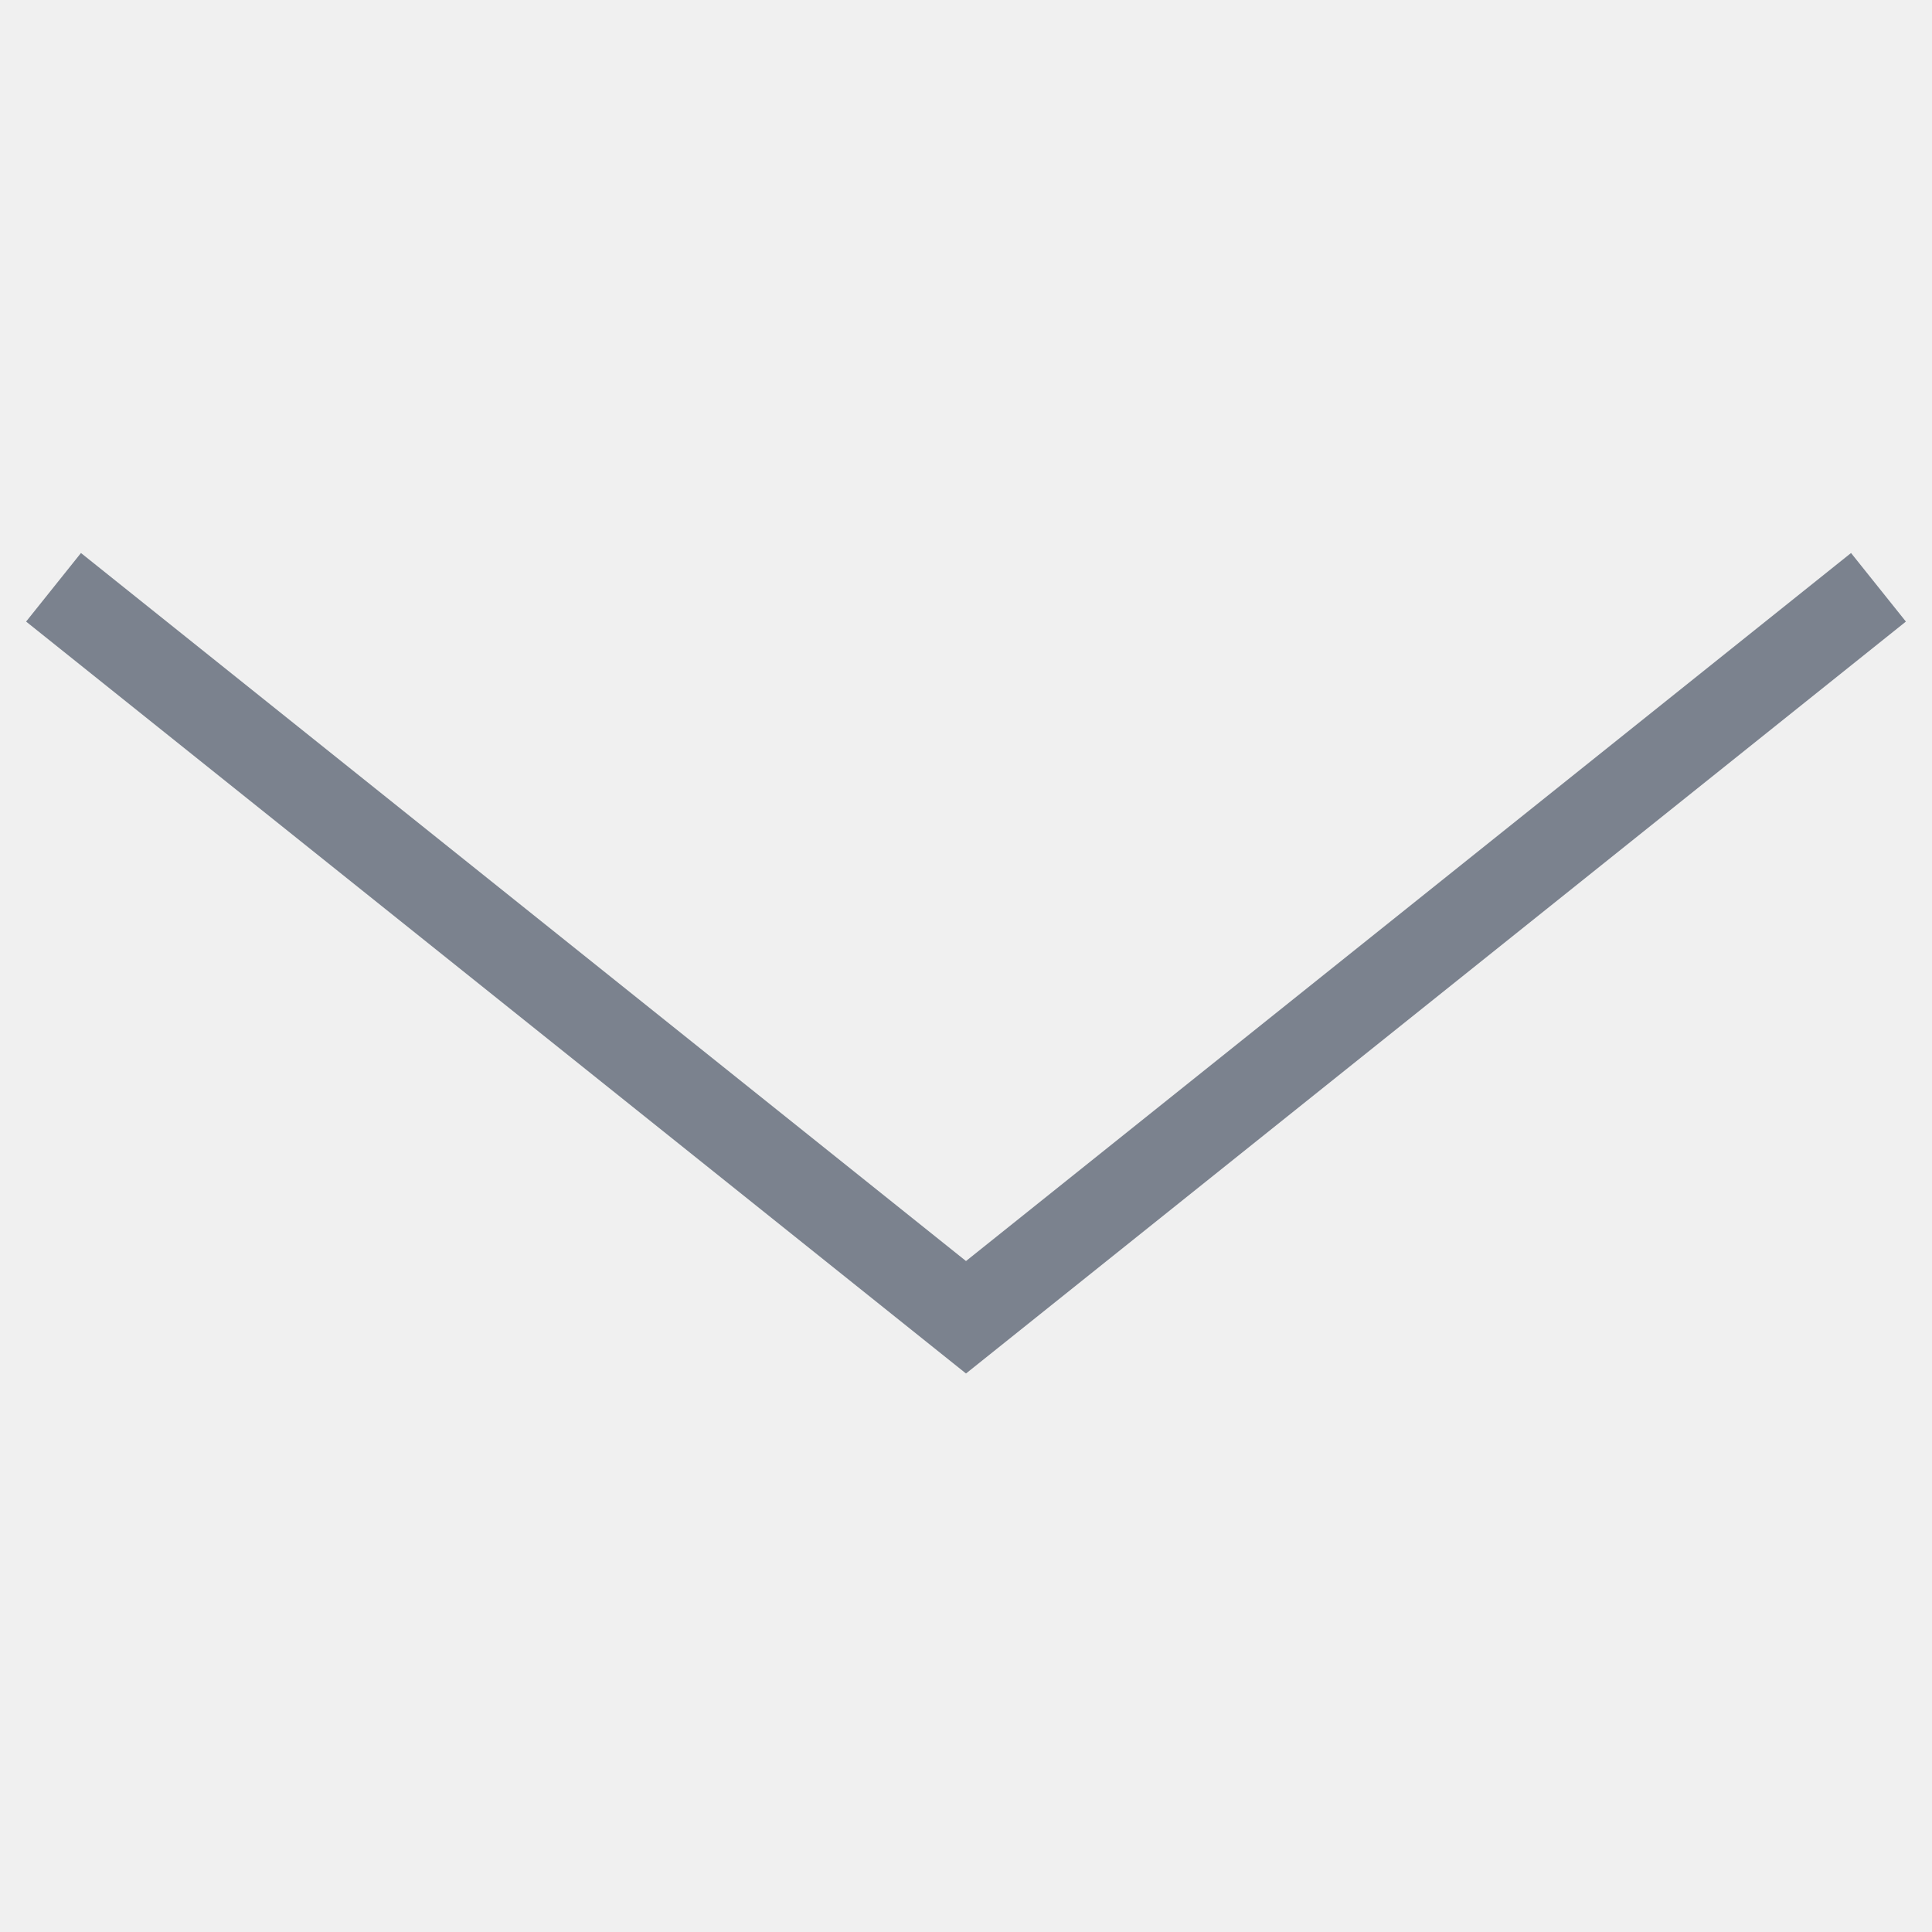
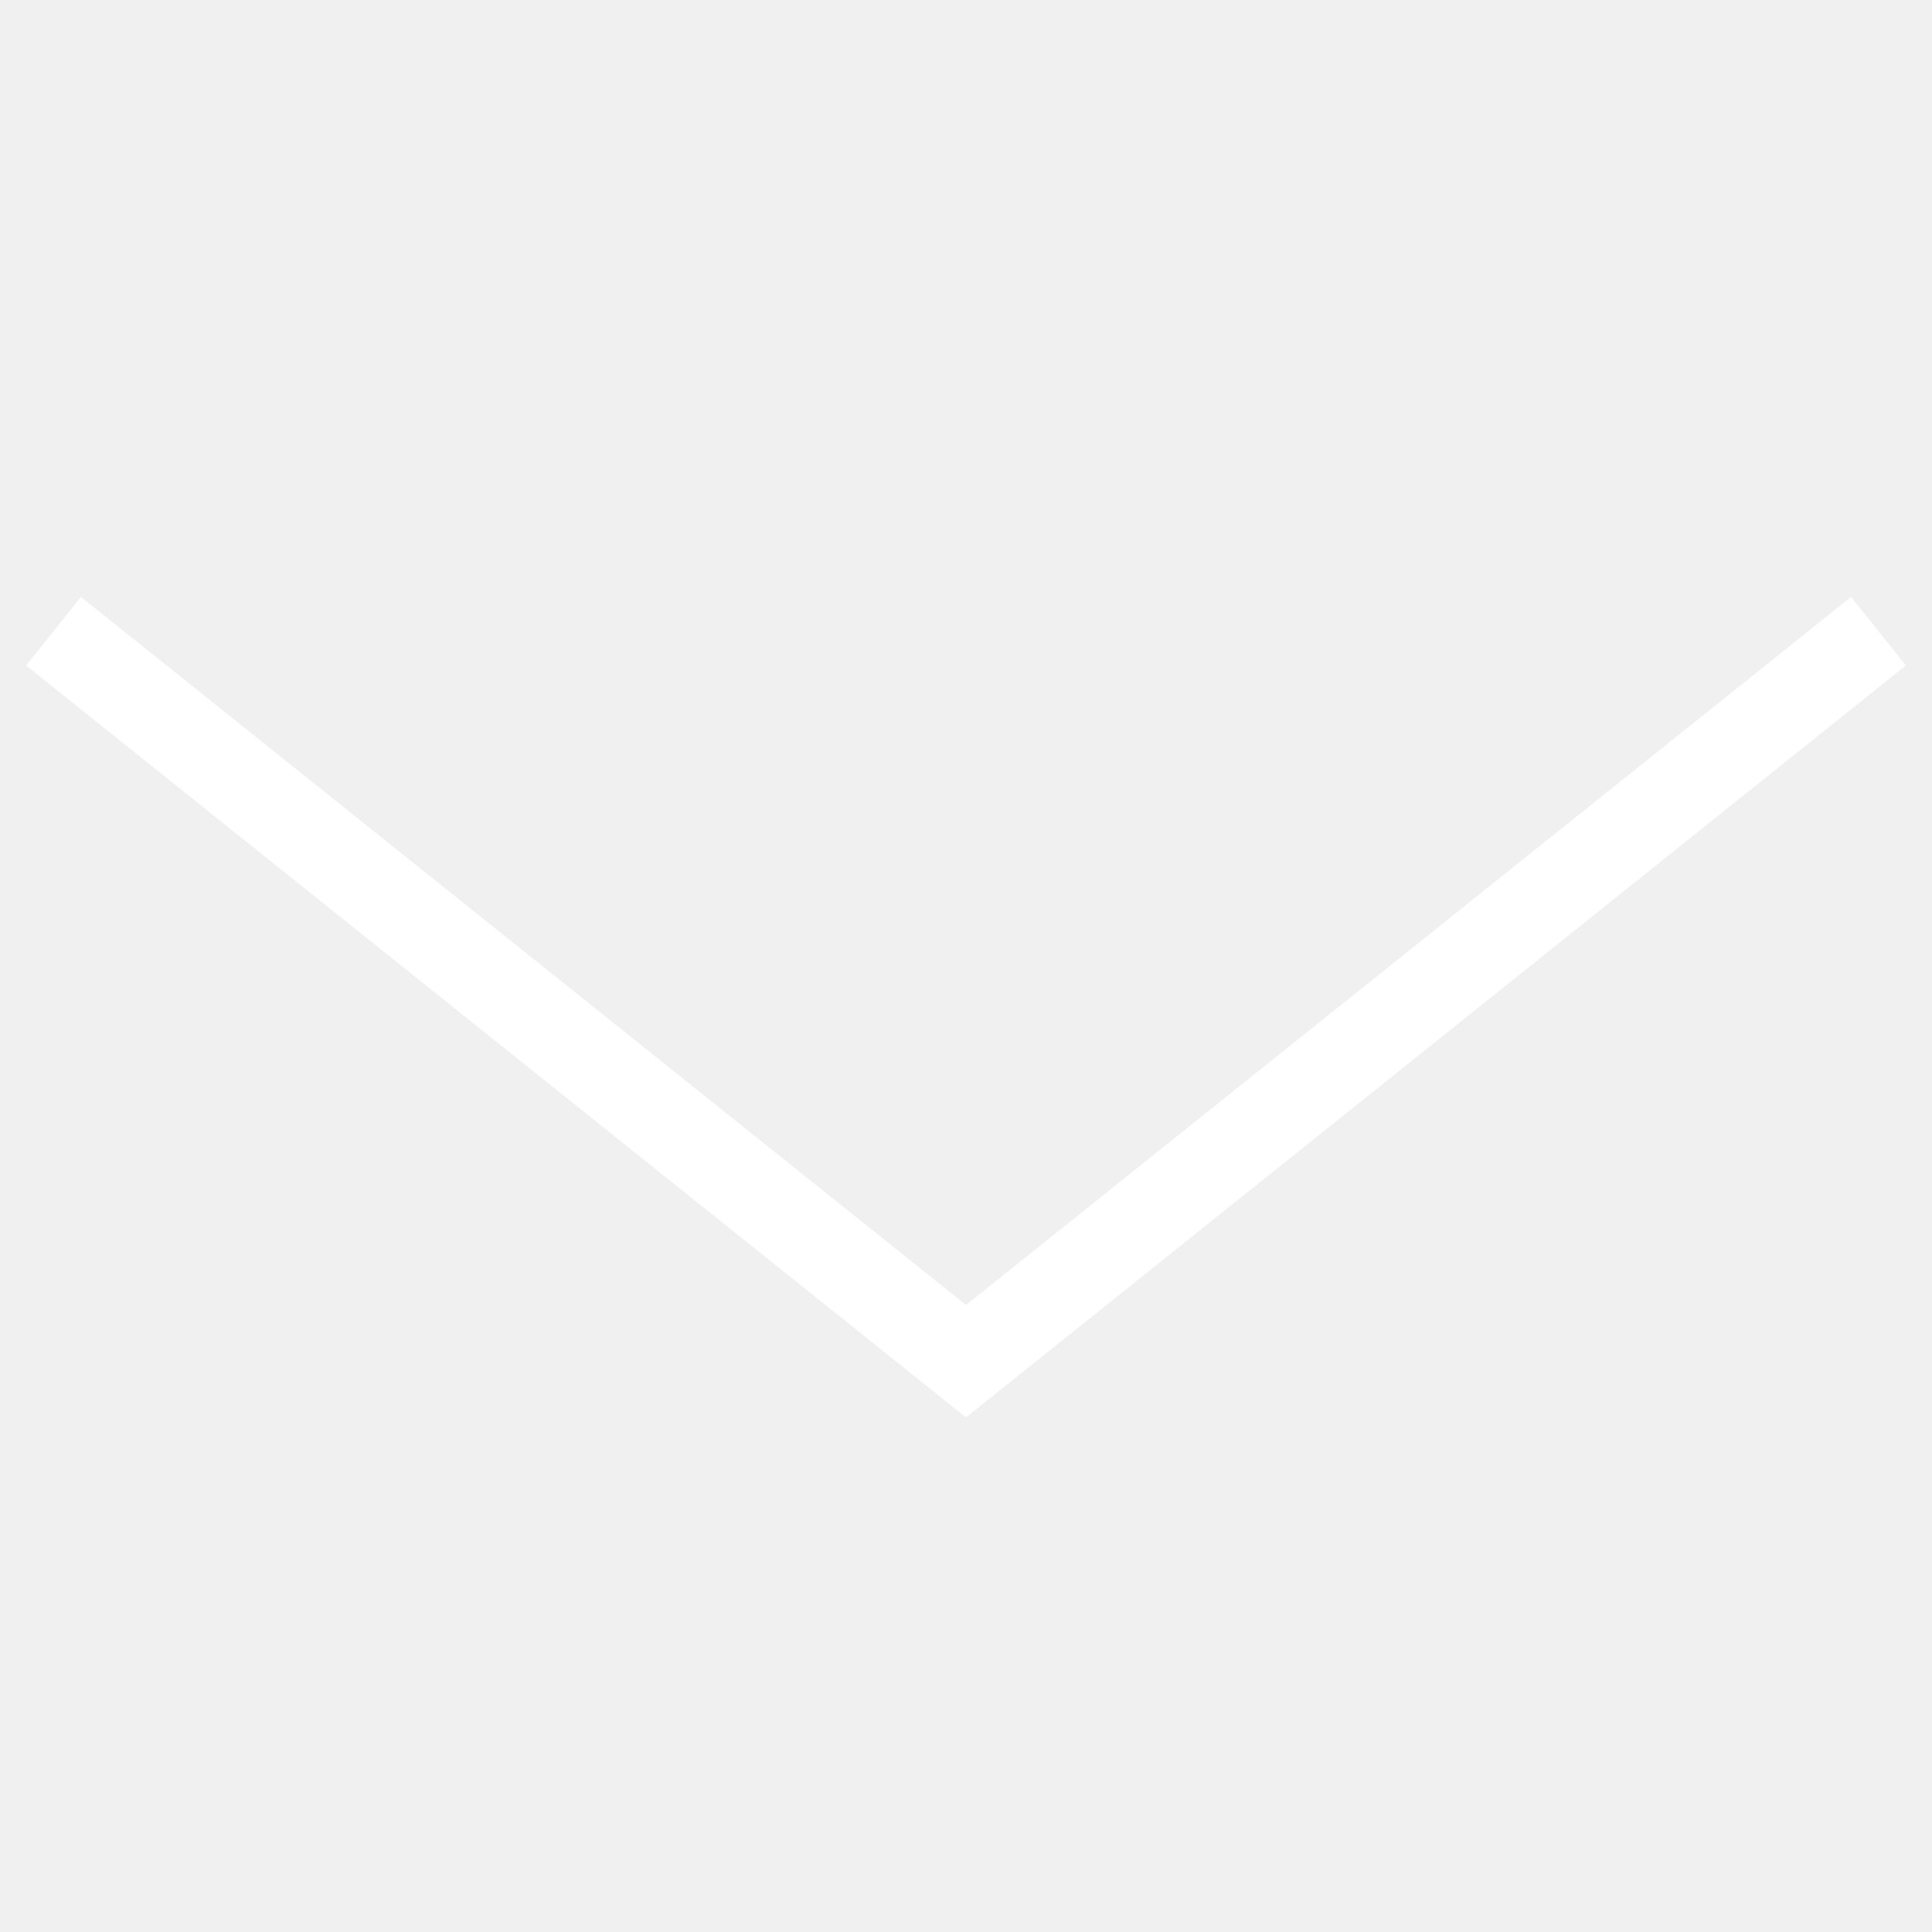
- <svg xmlns="http://www.w3.org/2000/svg" version="1.1" id="Layer_1" x="0px" y="0px" width="44px" height="44px" viewBox="18 -14 44 44" enable-background="new 18 -14 44 44" xml:space="preserve">
-   <polyline fill="none" stroke="#7B828E" stroke-width="2" stroke-linecap="square" stroke-miterlimit="10" points="60,0 40,16 20,0   " />
+ <svg xmlns="http://www.w3.org/2000/svg" version="1.1" id="Layer_1" x="0px" y="0px" width="44px" height="44px" viewBox="0 0 44 44" enable-background="new 0 0 44 44" xml:space="preserve">
+   <polyline fill="none" stroke="#FFFFFF" stroke-width="2" stroke-linecap="square" stroke-miterlimit="10" points="42,15 22,31 2,15   " />
</svg>
